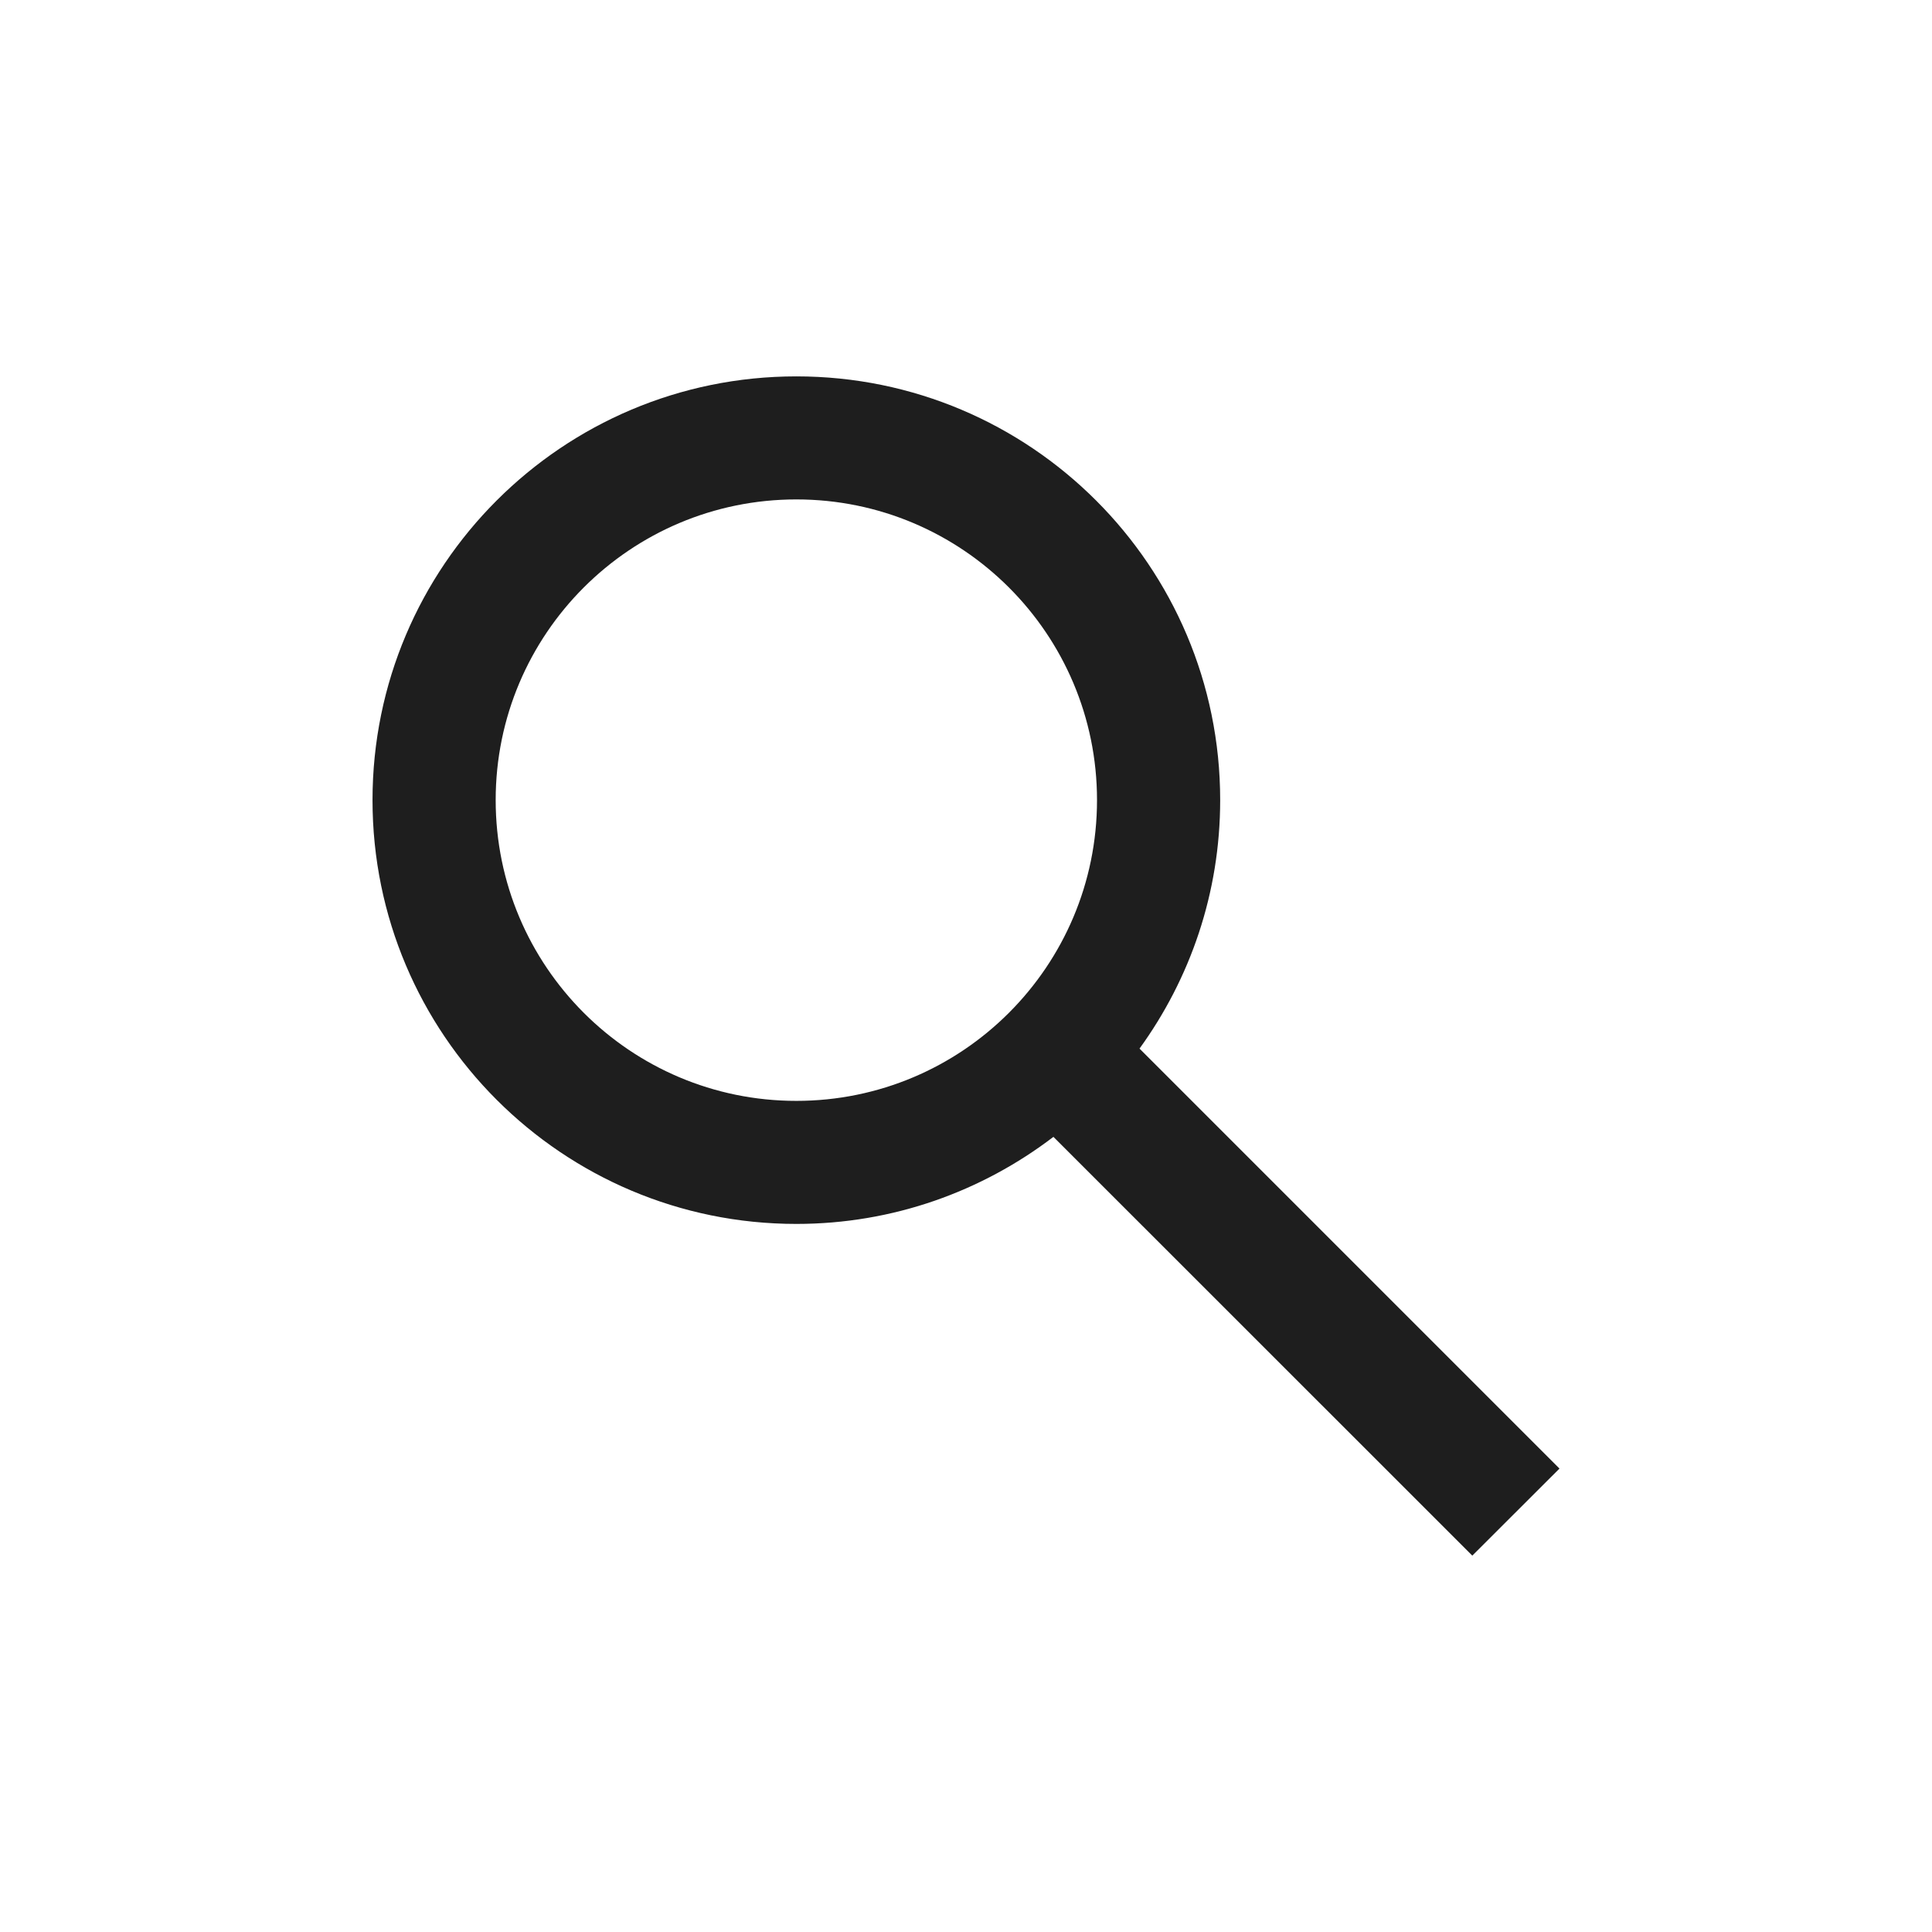
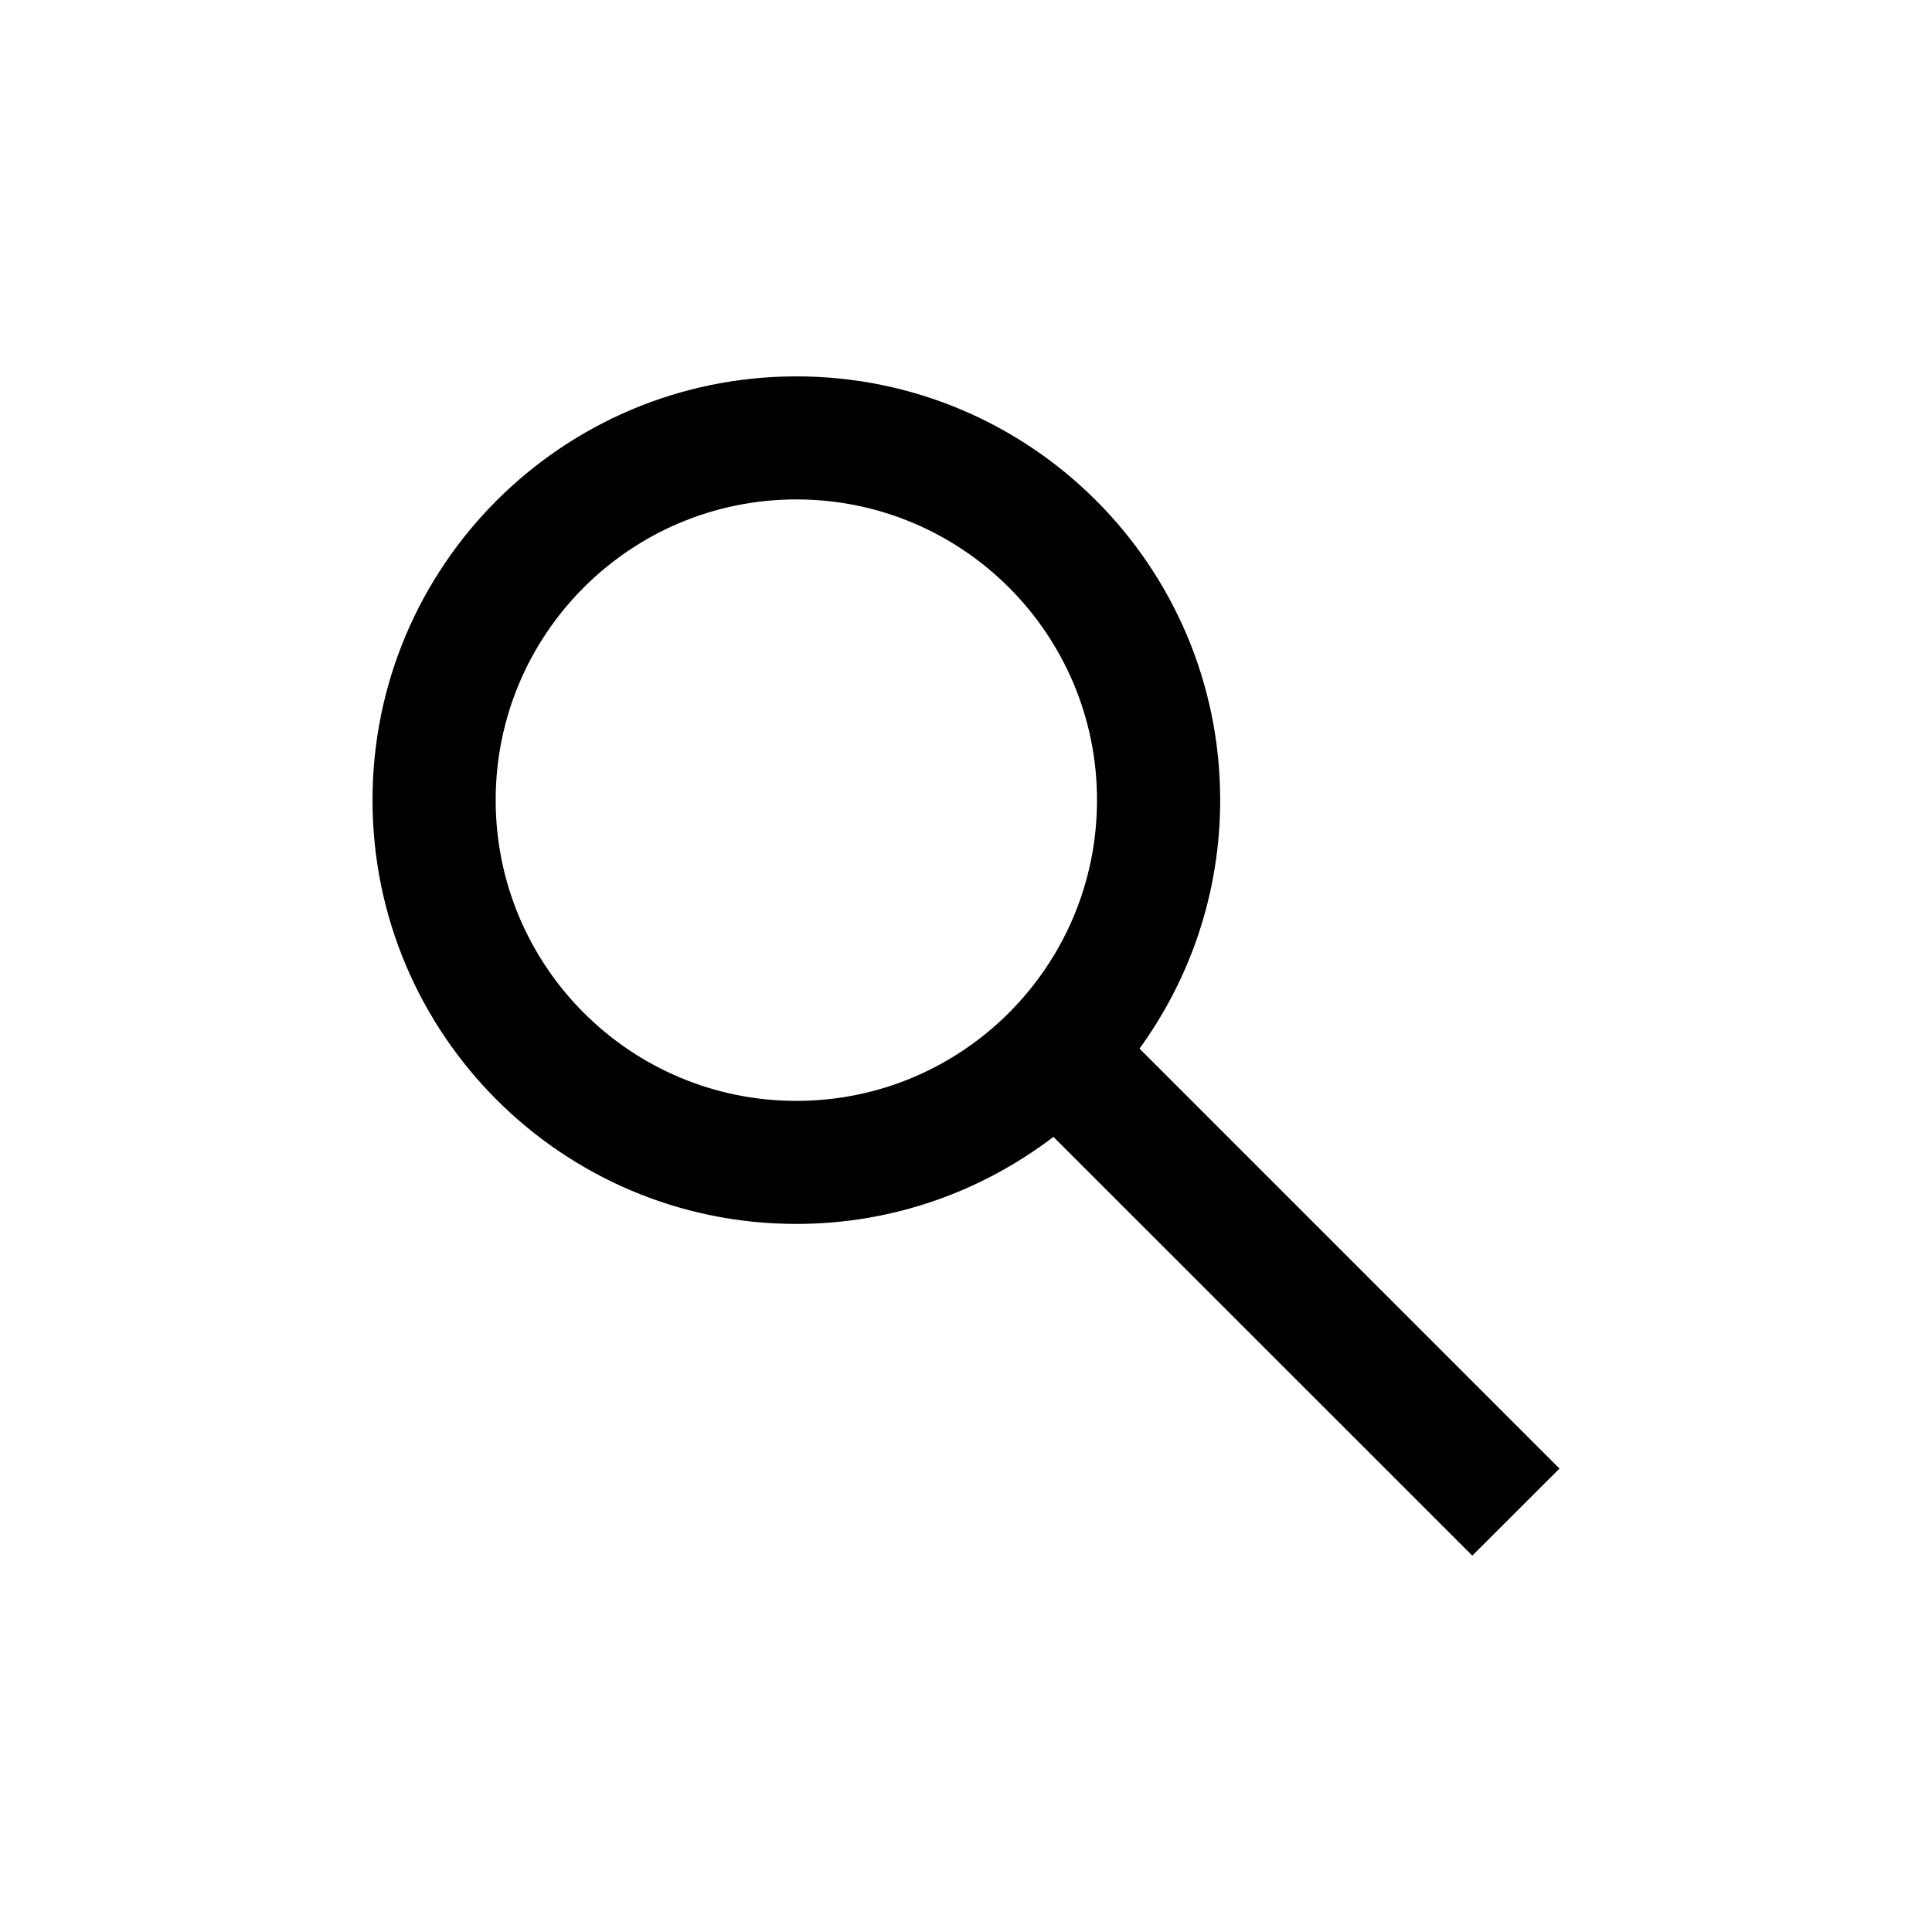
<svg xmlns="http://www.w3.org/2000/svg" width="16" height="16" viewBox="0 0 16 16" fill="none">
-   <path d="M9.085 6.626C9.085 5.251 7.97 4.136 6.595 4.136C5.22 4.136 4.105 5.251 4.105 6.626C4.105 8.002 5.22 9.117 6.595 9.117C7.97 9.117 9.085 8.002 9.085 6.626ZM10.105 6.626C10.105 7.396 9.856 8.106 9.437 8.684L12.915 12.162L12.193 12.883L8.724 9.415C8.133 9.866 7.396 10.136 6.595 10.136C4.657 10.136 3.085 8.565 3.085 6.626C3.085 4.688 4.657 3.117 6.595 3.117C8.534 3.117 10.105 4.688 10.105 6.626Z" fill="#1E1E1E" />
+   <path d="M9.085 6.626C9.085 5.251 7.97 4.136 6.595 4.136C5.22 4.136 4.105 5.251 4.105 6.626C4.105 8.002 5.22 9.117 6.595 9.117C7.97 9.117 9.085 8.002 9.085 6.626ZM10.105 6.626C10.105 7.396 9.856 8.106 9.437 8.684L12.915 12.162L12.193 12.883L8.724 9.415C8.133 9.866 7.396 10.136 6.595 10.136C4.657 10.136 3.085 8.565 3.085 6.626C3.085 4.688 4.657 3.117 6.595 3.117C8.534 3.117 10.105 4.688 10.105 6.626Z" fill="currentColor" />
</svg>
